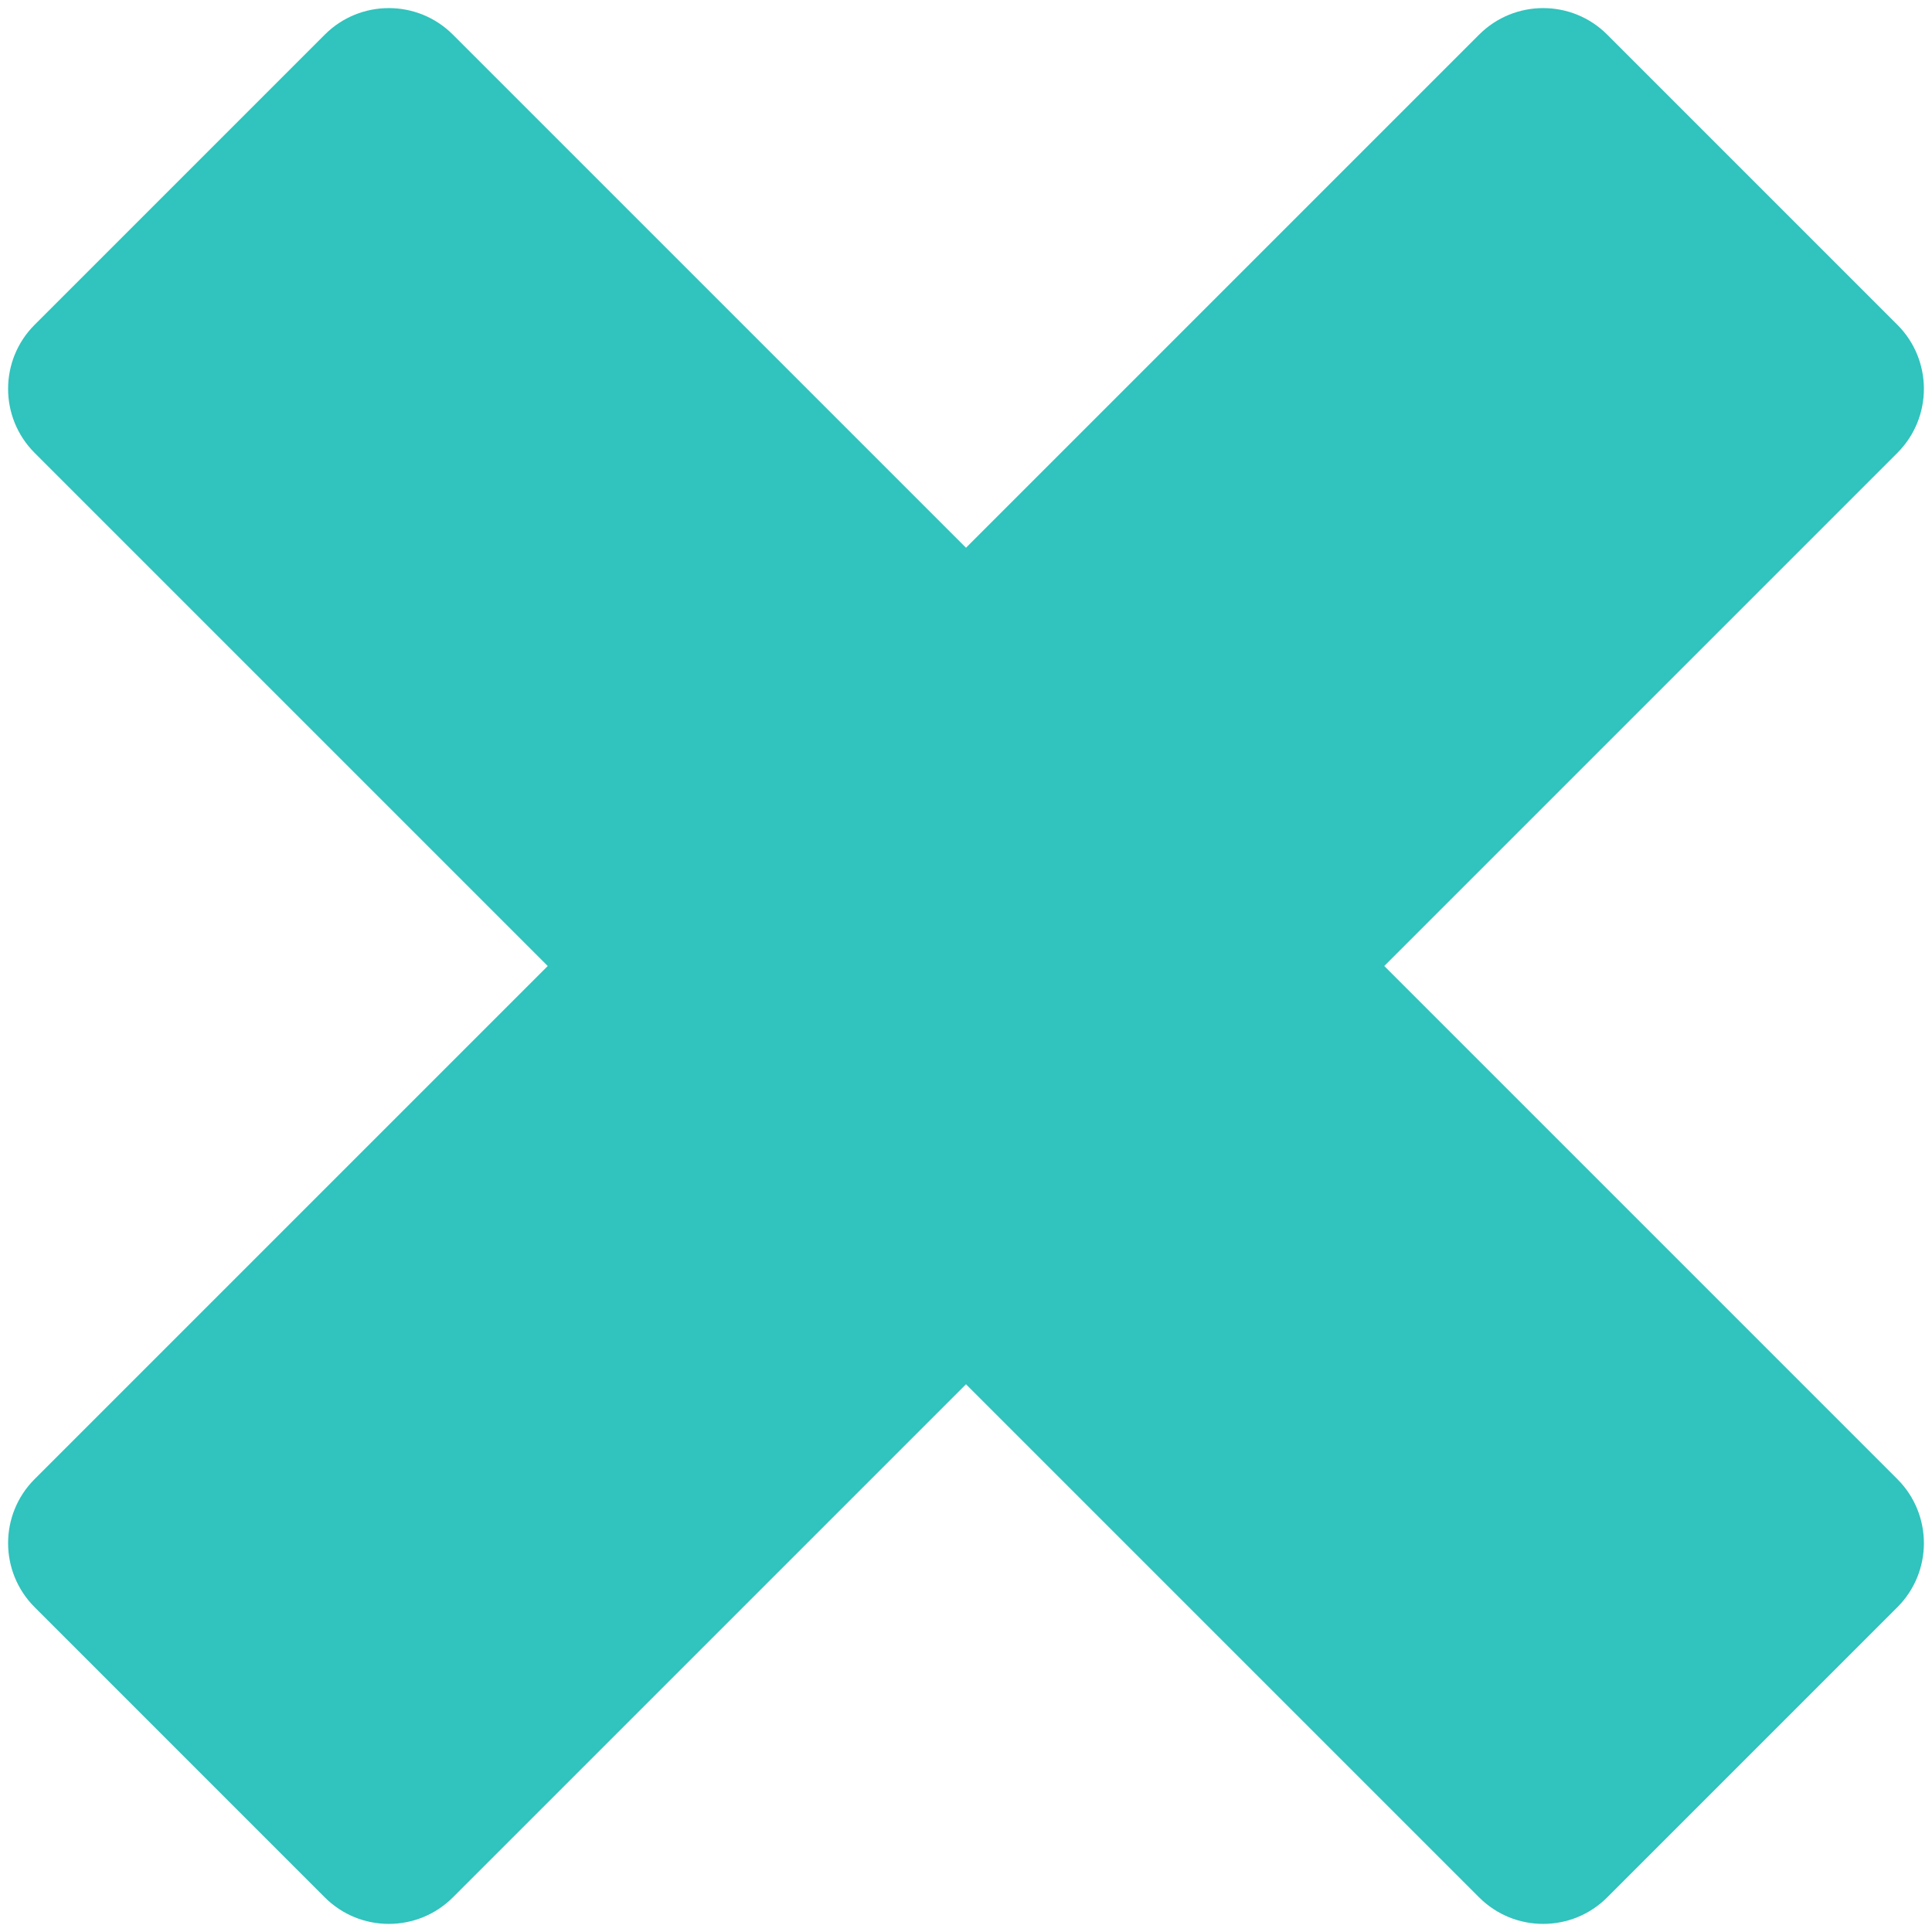
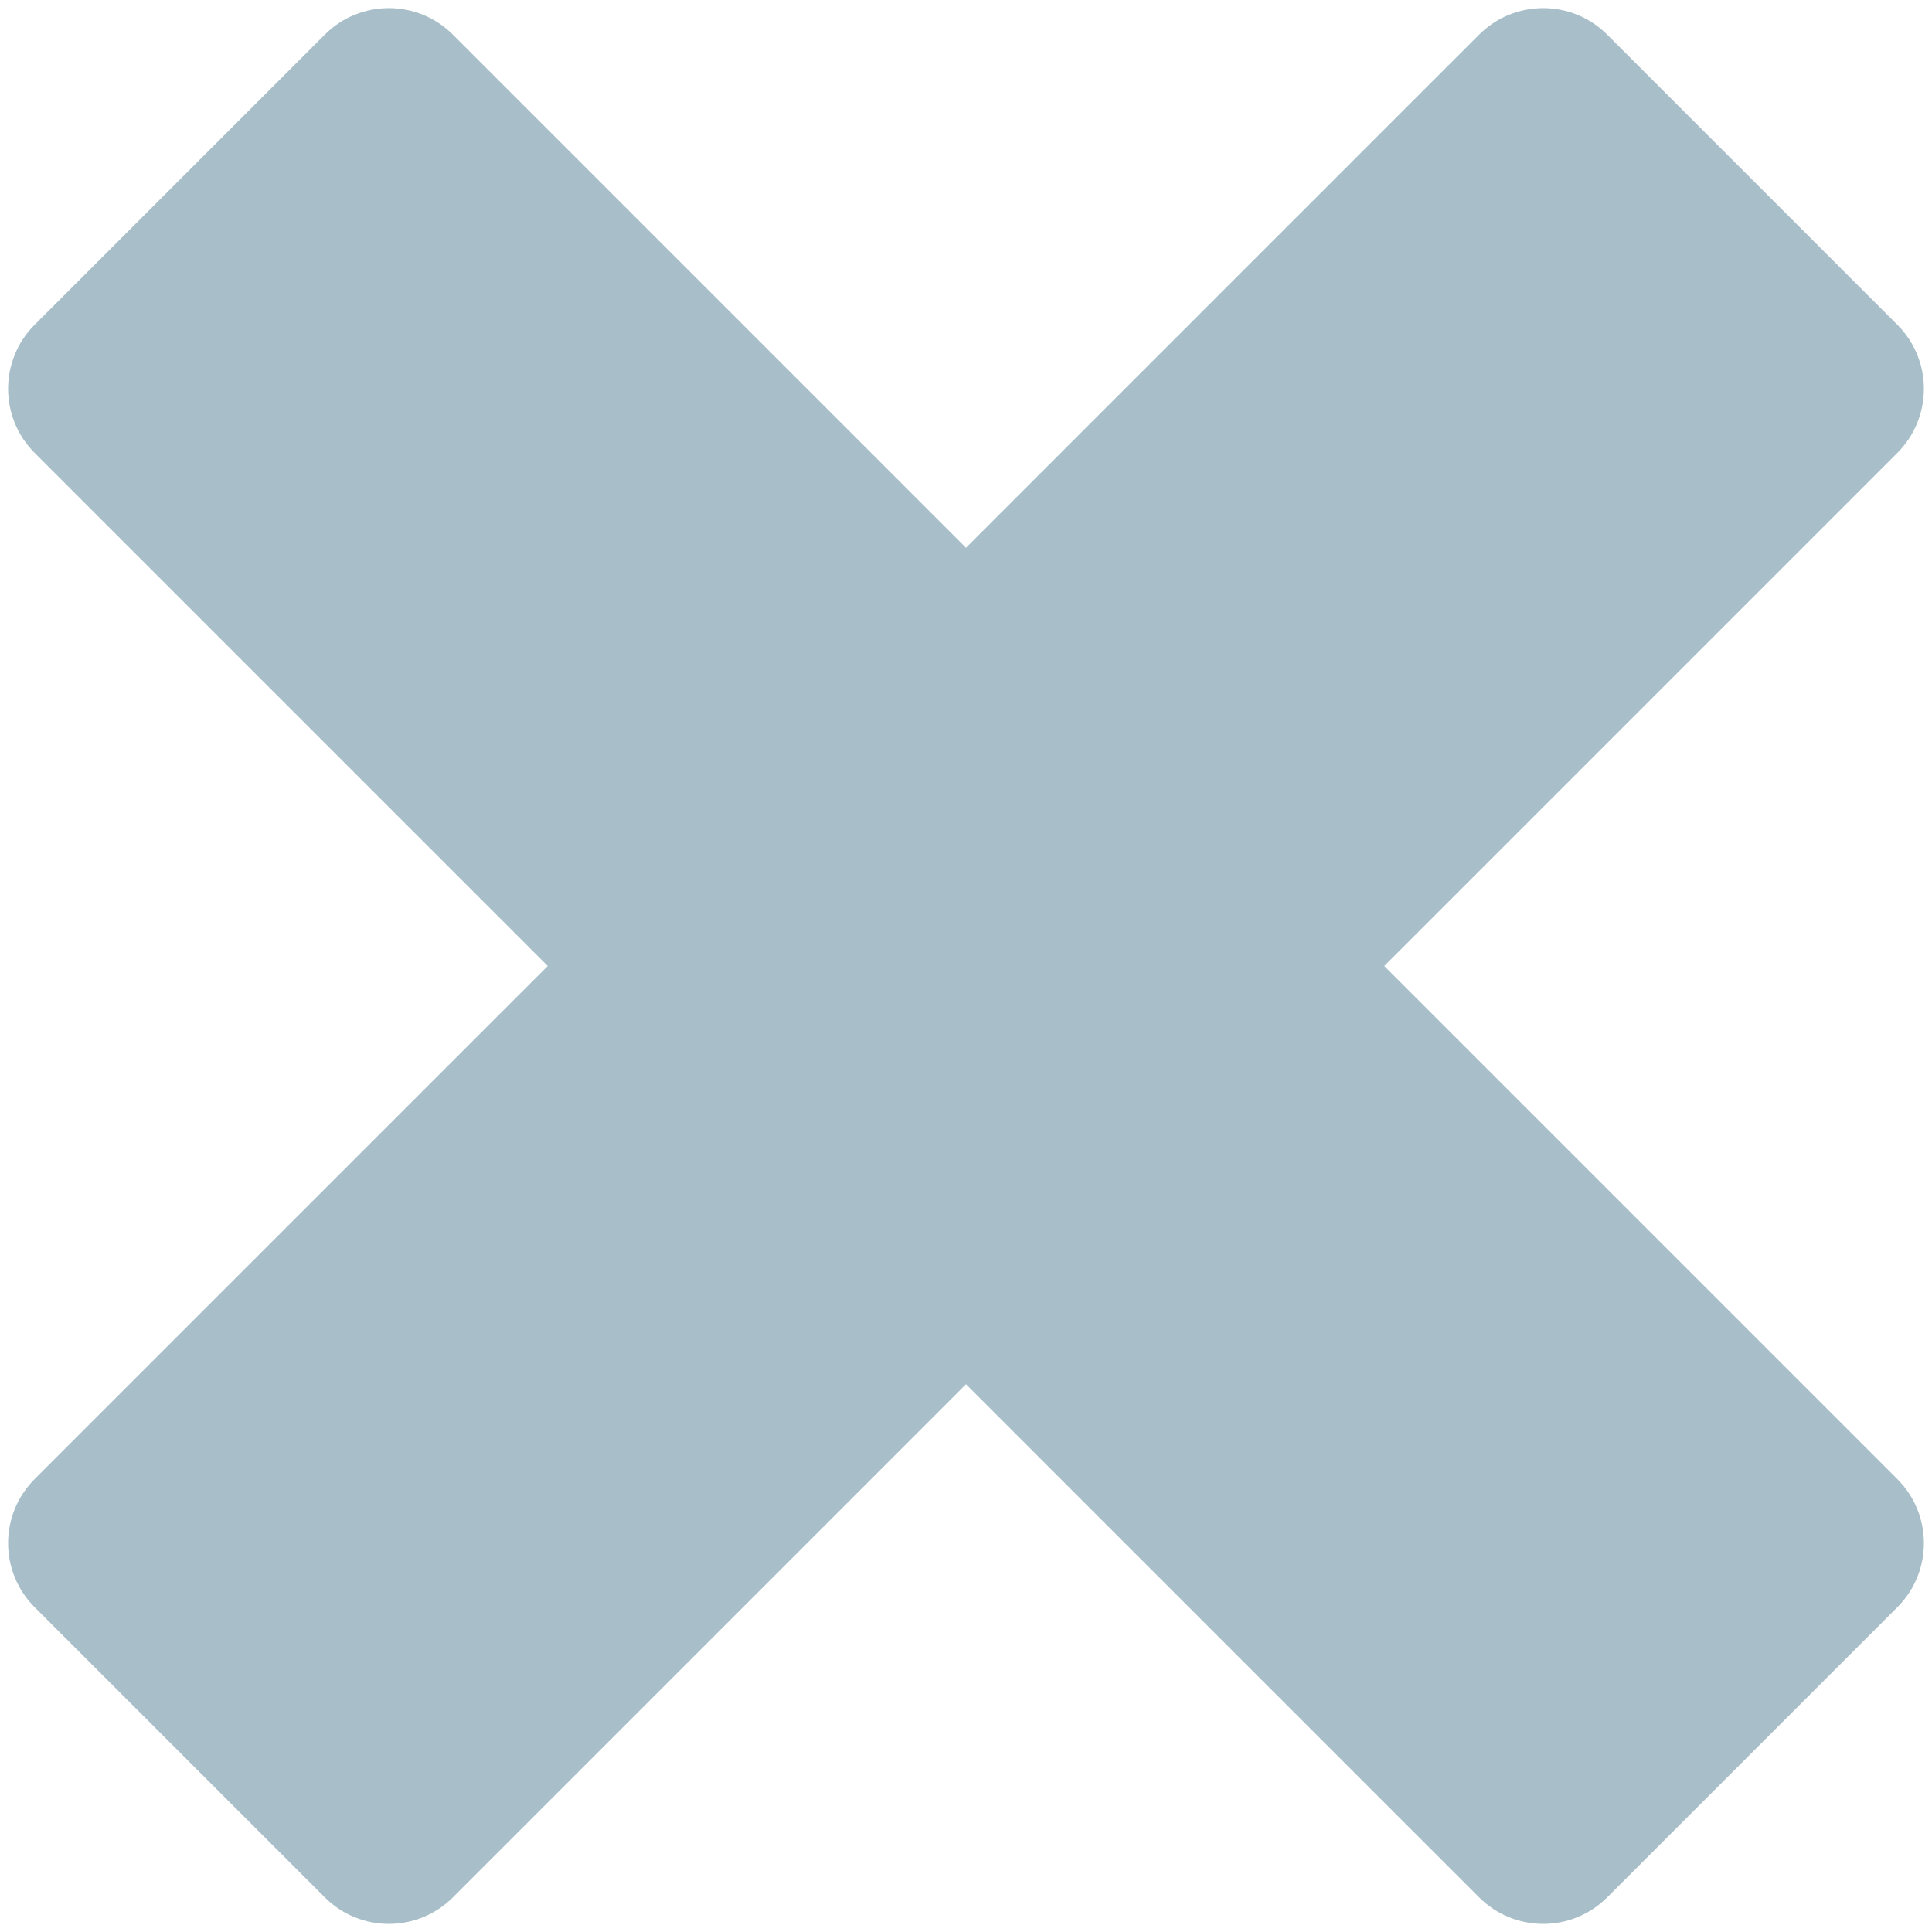
<svg xmlns="http://www.w3.org/2000/svg" viewBox="0 0 64 64">
-   <path d="M15.002 1.147 32 18.145 48.998 1.147a3 3 0 0 1 4.243 0l9.612 9.612a3 3 0 0 1 0 4.243L45.855 32l16.998 16.998a3 3 0 0 1 0 4.243l-9.612 9.612a3 3 0 0 1-4.243 0L32 45.855 15.002 62.853a3 3 0 0 1-4.243 0L1.147 53.24a3 3 0 0 1 0-4.243L18.145 32 1.147 15.002a3 3 0 0 1 0-4.243l9.612-9.612a3 3 0 0 1 4.243 0Z" fill="#31C3BD" fill-rule="evenodd" />
+   <path d="M15.002 1.147 32 18.145 48.998 1.147a3 3 0 0 1 4.243 0l9.612 9.612a3 3 0 0 1 0 4.243L45.855 32l16.998 16.998a3 3 0 0 1 0 4.243l-9.612 9.612a3 3 0 0 1-4.243 0L32 45.855 15.002 62.853a3 3 0 0 1-4.243 0L1.147 53.24a3 3 0 0 1 0-4.243L18.145 32 1.147 15.002a3 3 0 0 1 0-4.243l9.612-9.612a3 3 0 0 1 4.243 0Z" fill="#A8BFC9" fill-rule="evenodd" />
</svg>
